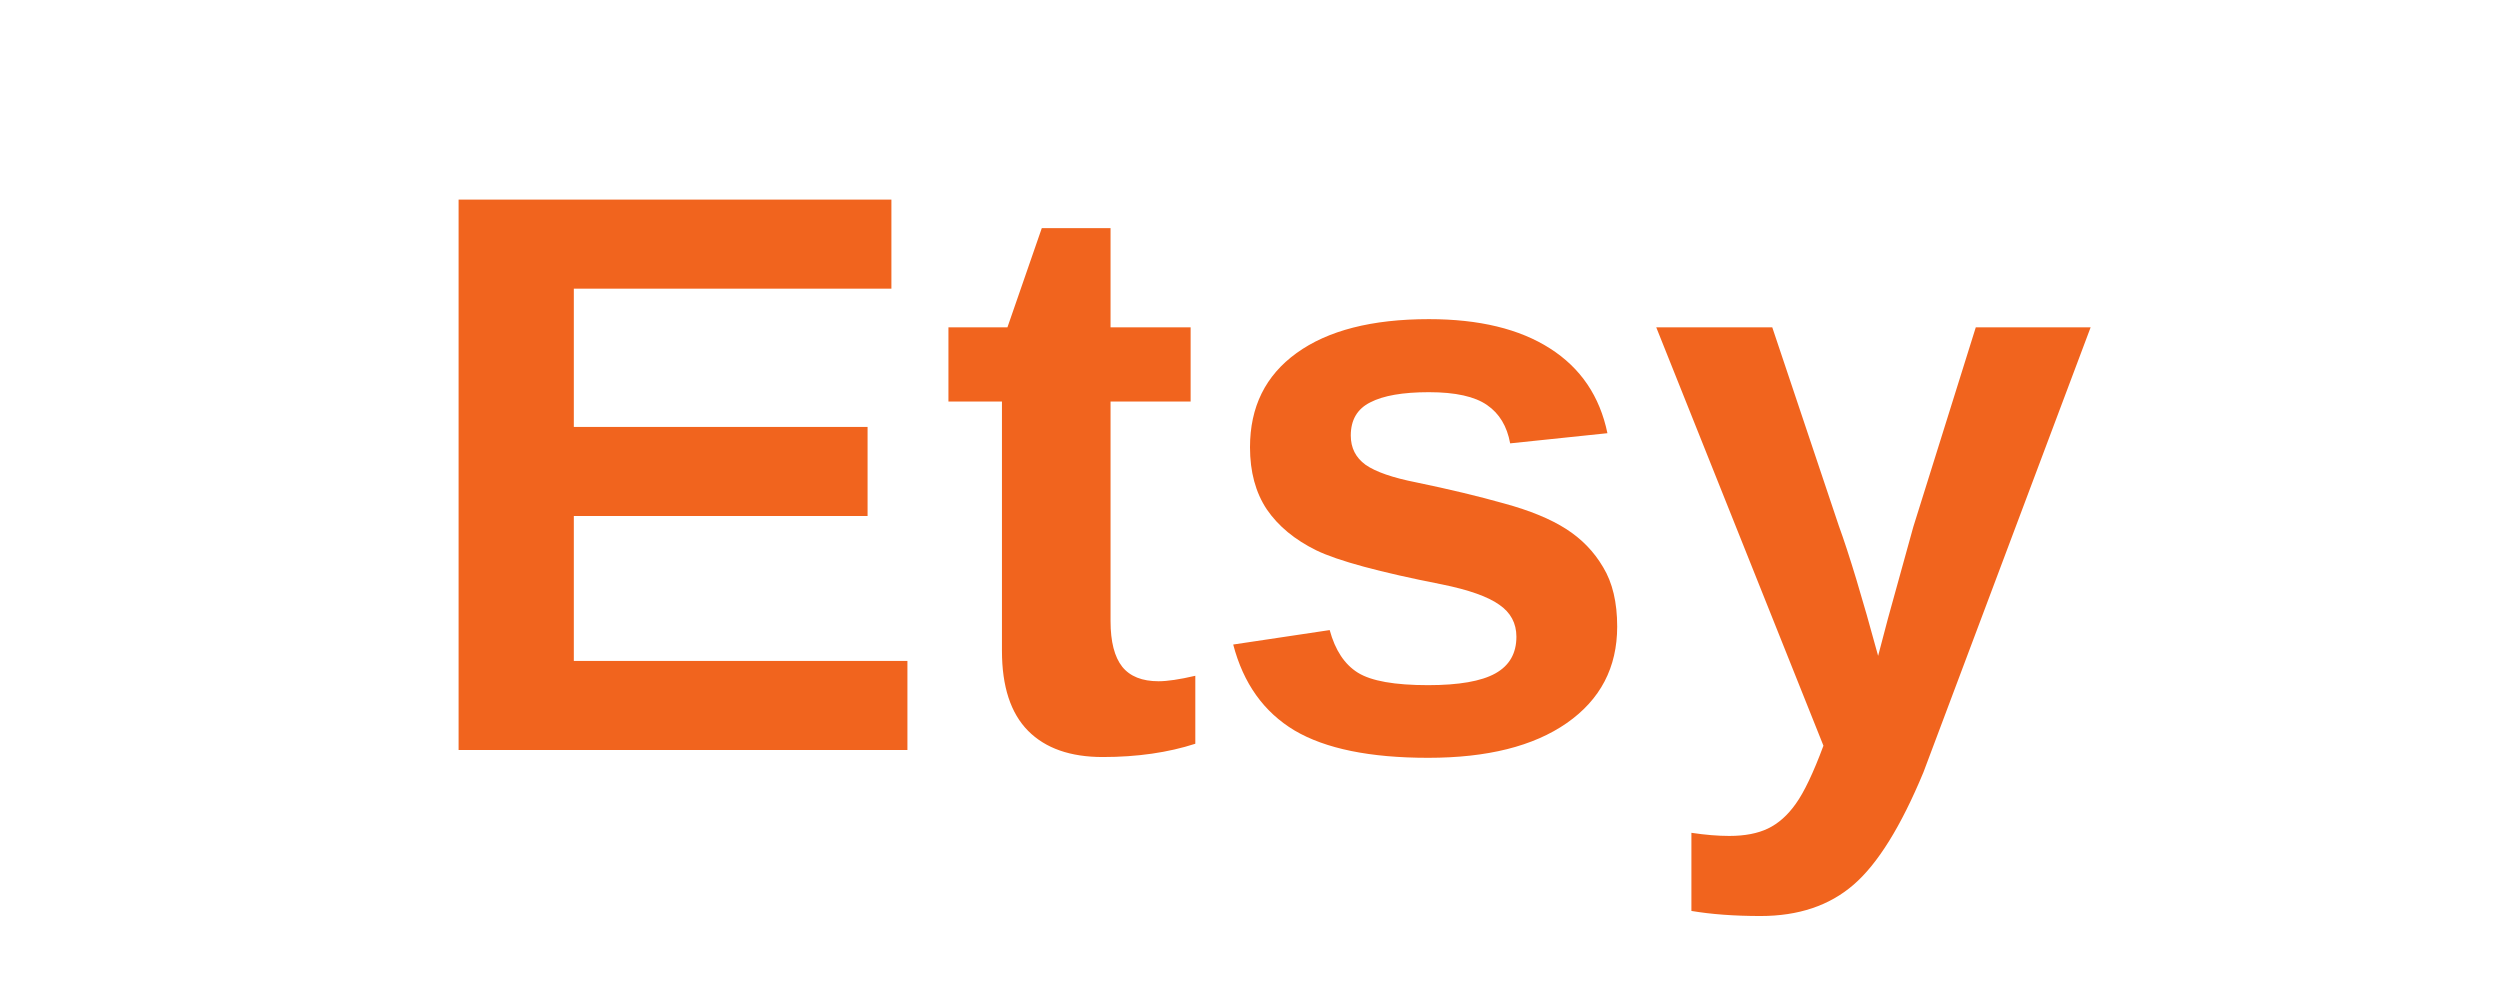
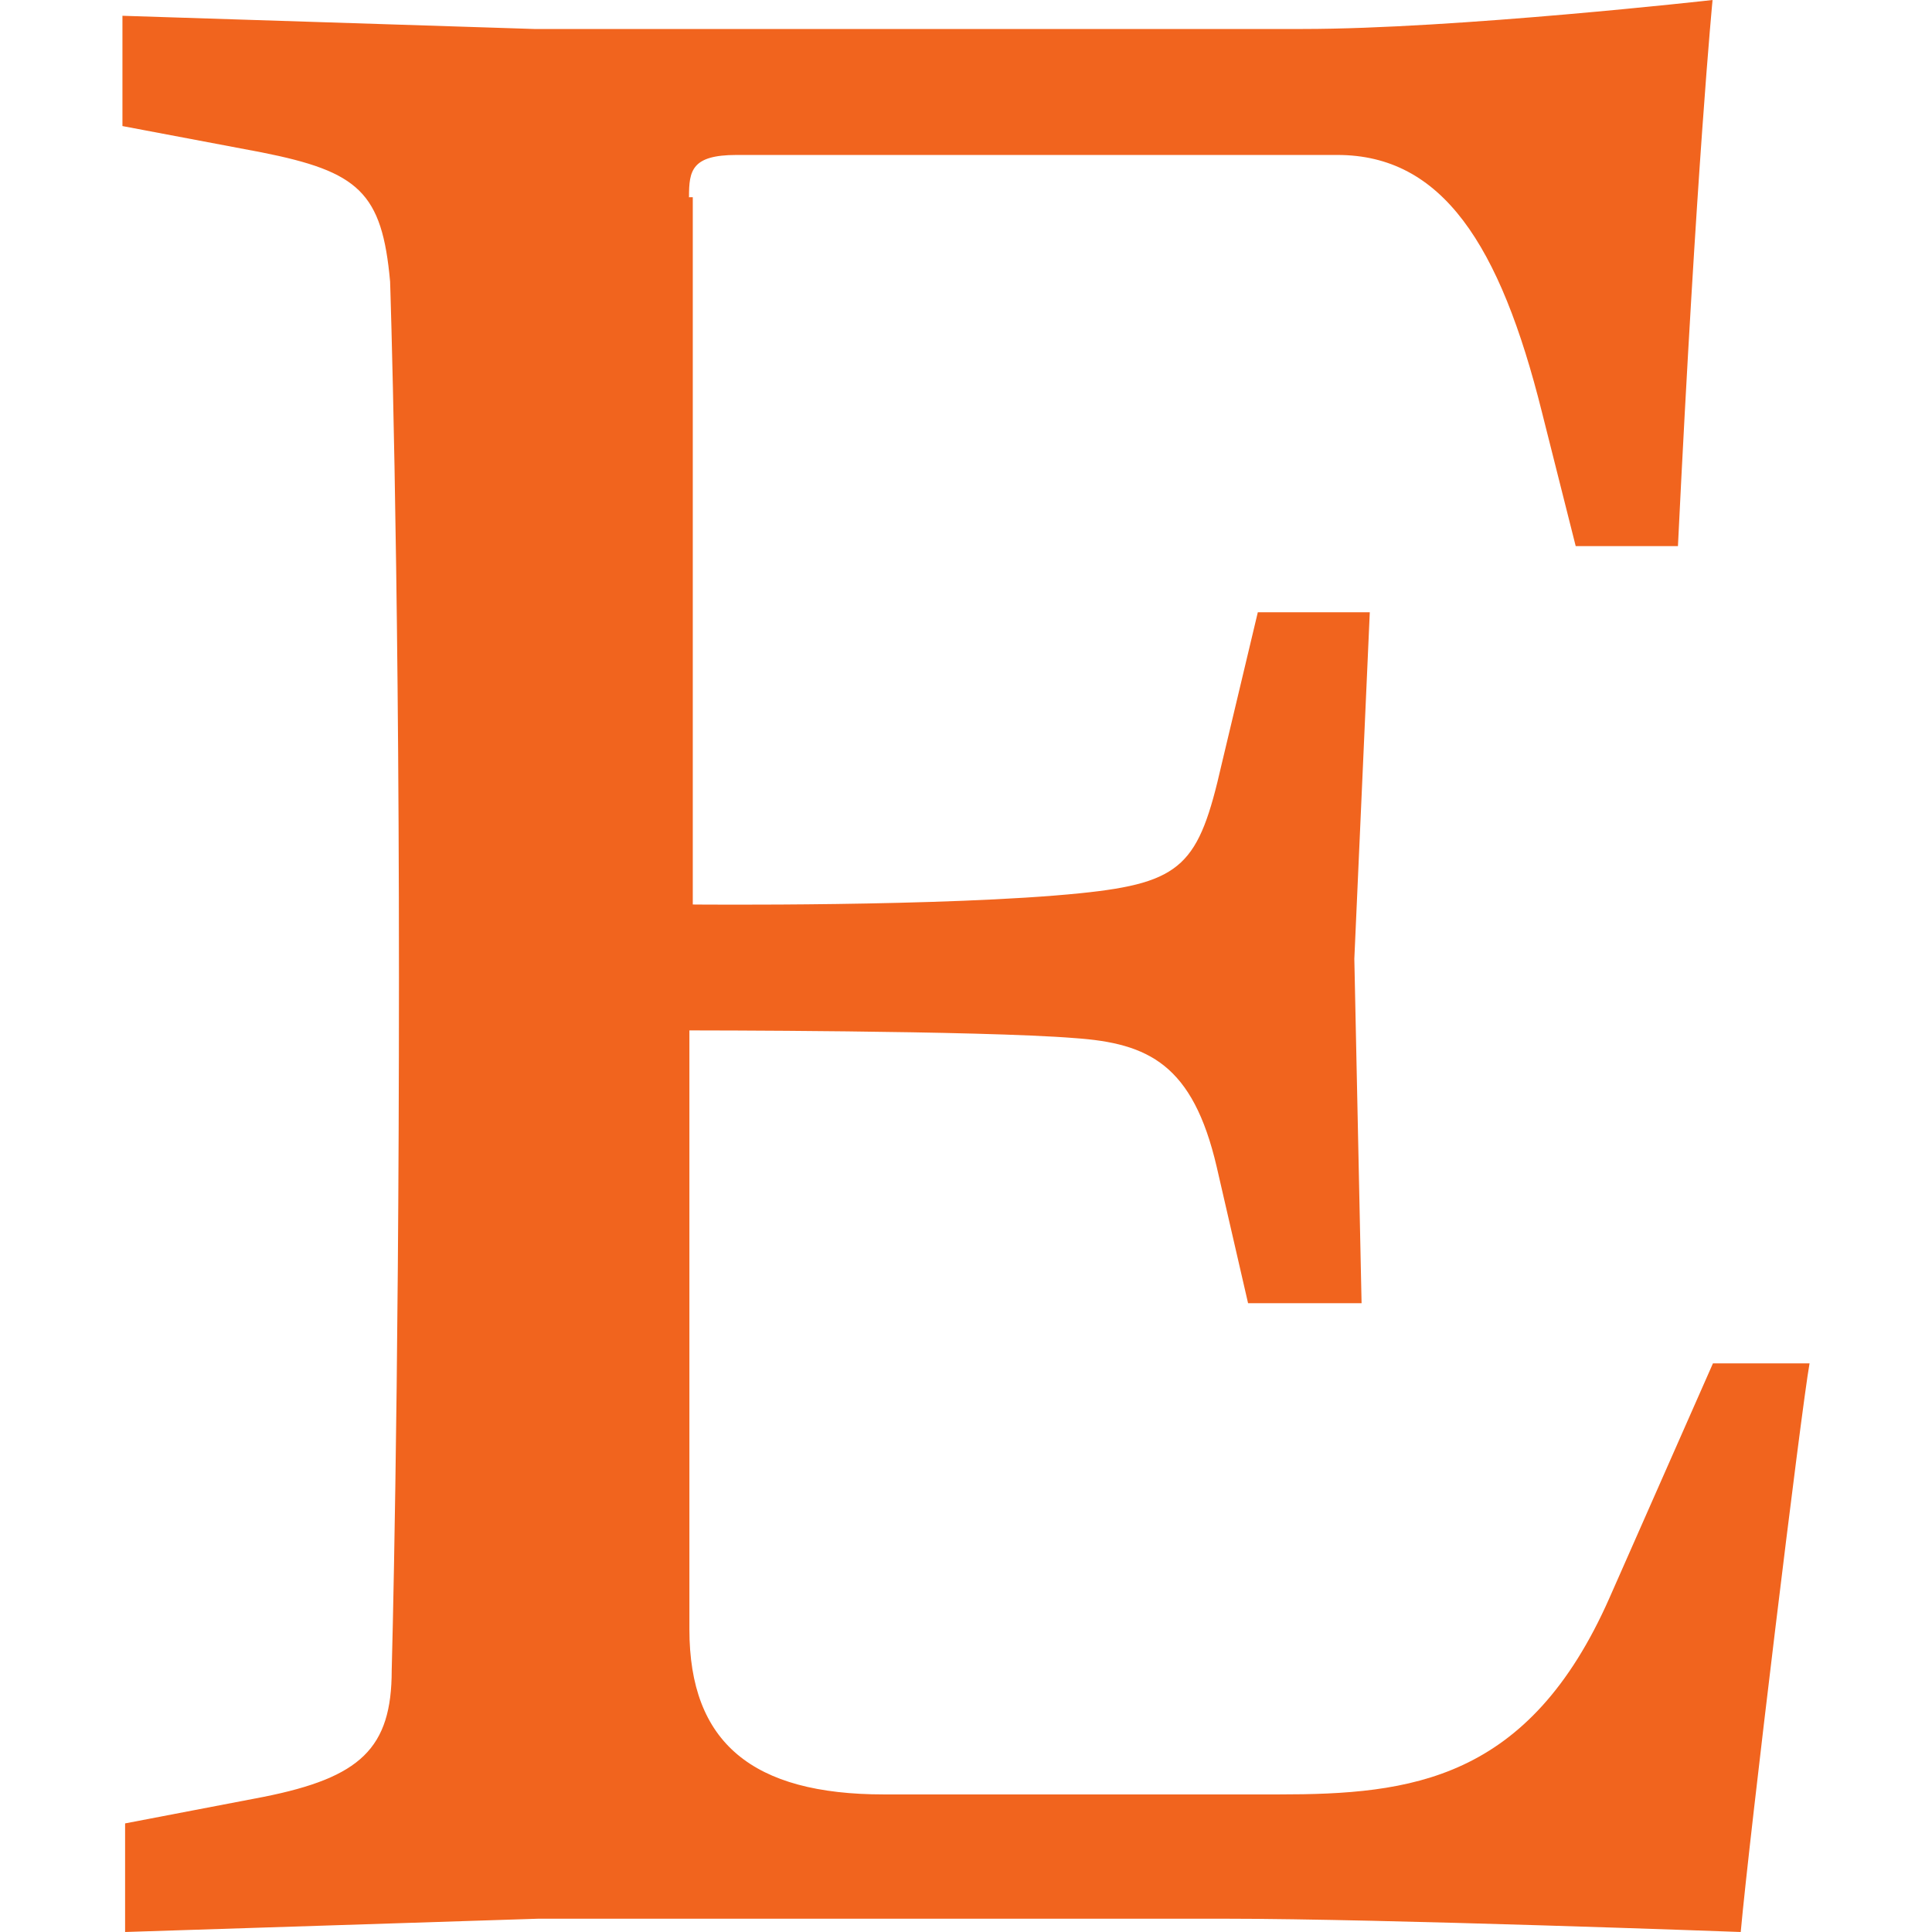
- <svg xmlns="http://www.w3.org/2000/svg" viewBox="0 0 100 40" fill="#F1641E">
-   <text x="50" y="30" font-family="Arial, sans-serif" font-size="32" font-weight="bold" text-anchor="middle">Etsy</text>
+ <svg xmlns="http://www.w3.org/2000/svg" viewBox="0 0 24 24" role="img">
+   <path fill="#F1641E" d="M8.559 2.445c0-.325.033-.52.59-.52h7.465c1.3 0 2.02 1.11 2.54 3.193l.42 1.666h1.27c.23-4.728.43-6.784.43-6.784s-3.196.36-5.09.36H6.635L1.521.196v1.37l1.725.326c1.21.24 1.5.496 1.6 1.606 0 0 .11 3.27.11 8.64 0 5.385-.09 8.61-.09 8.61 0 .973-.39 1.333-1.59 1.573l-1.722.33V24l5.13-.165h8.55c1.935 0 6.39.165 6.39.165.105-1.17.75-6.48.855-7.064h-1.2l-1.284 2.91c-1.005 2.28-2.476 2.445-4.11 2.445h-4.906c-1.63 0-2.415-.64-2.415-2.05V12.8s3.62 0 4.79.096c.912.064 1.463.325 1.76 1.598l.39 1.695h1.41l-.09-4.278.192-4.305h-1.391l-.45 1.89c-.283 1.244-.48 1.47-1.754 1.6-1.666.17-4.815.14-4.815.14V2.45h-.05z" />
</svg>
